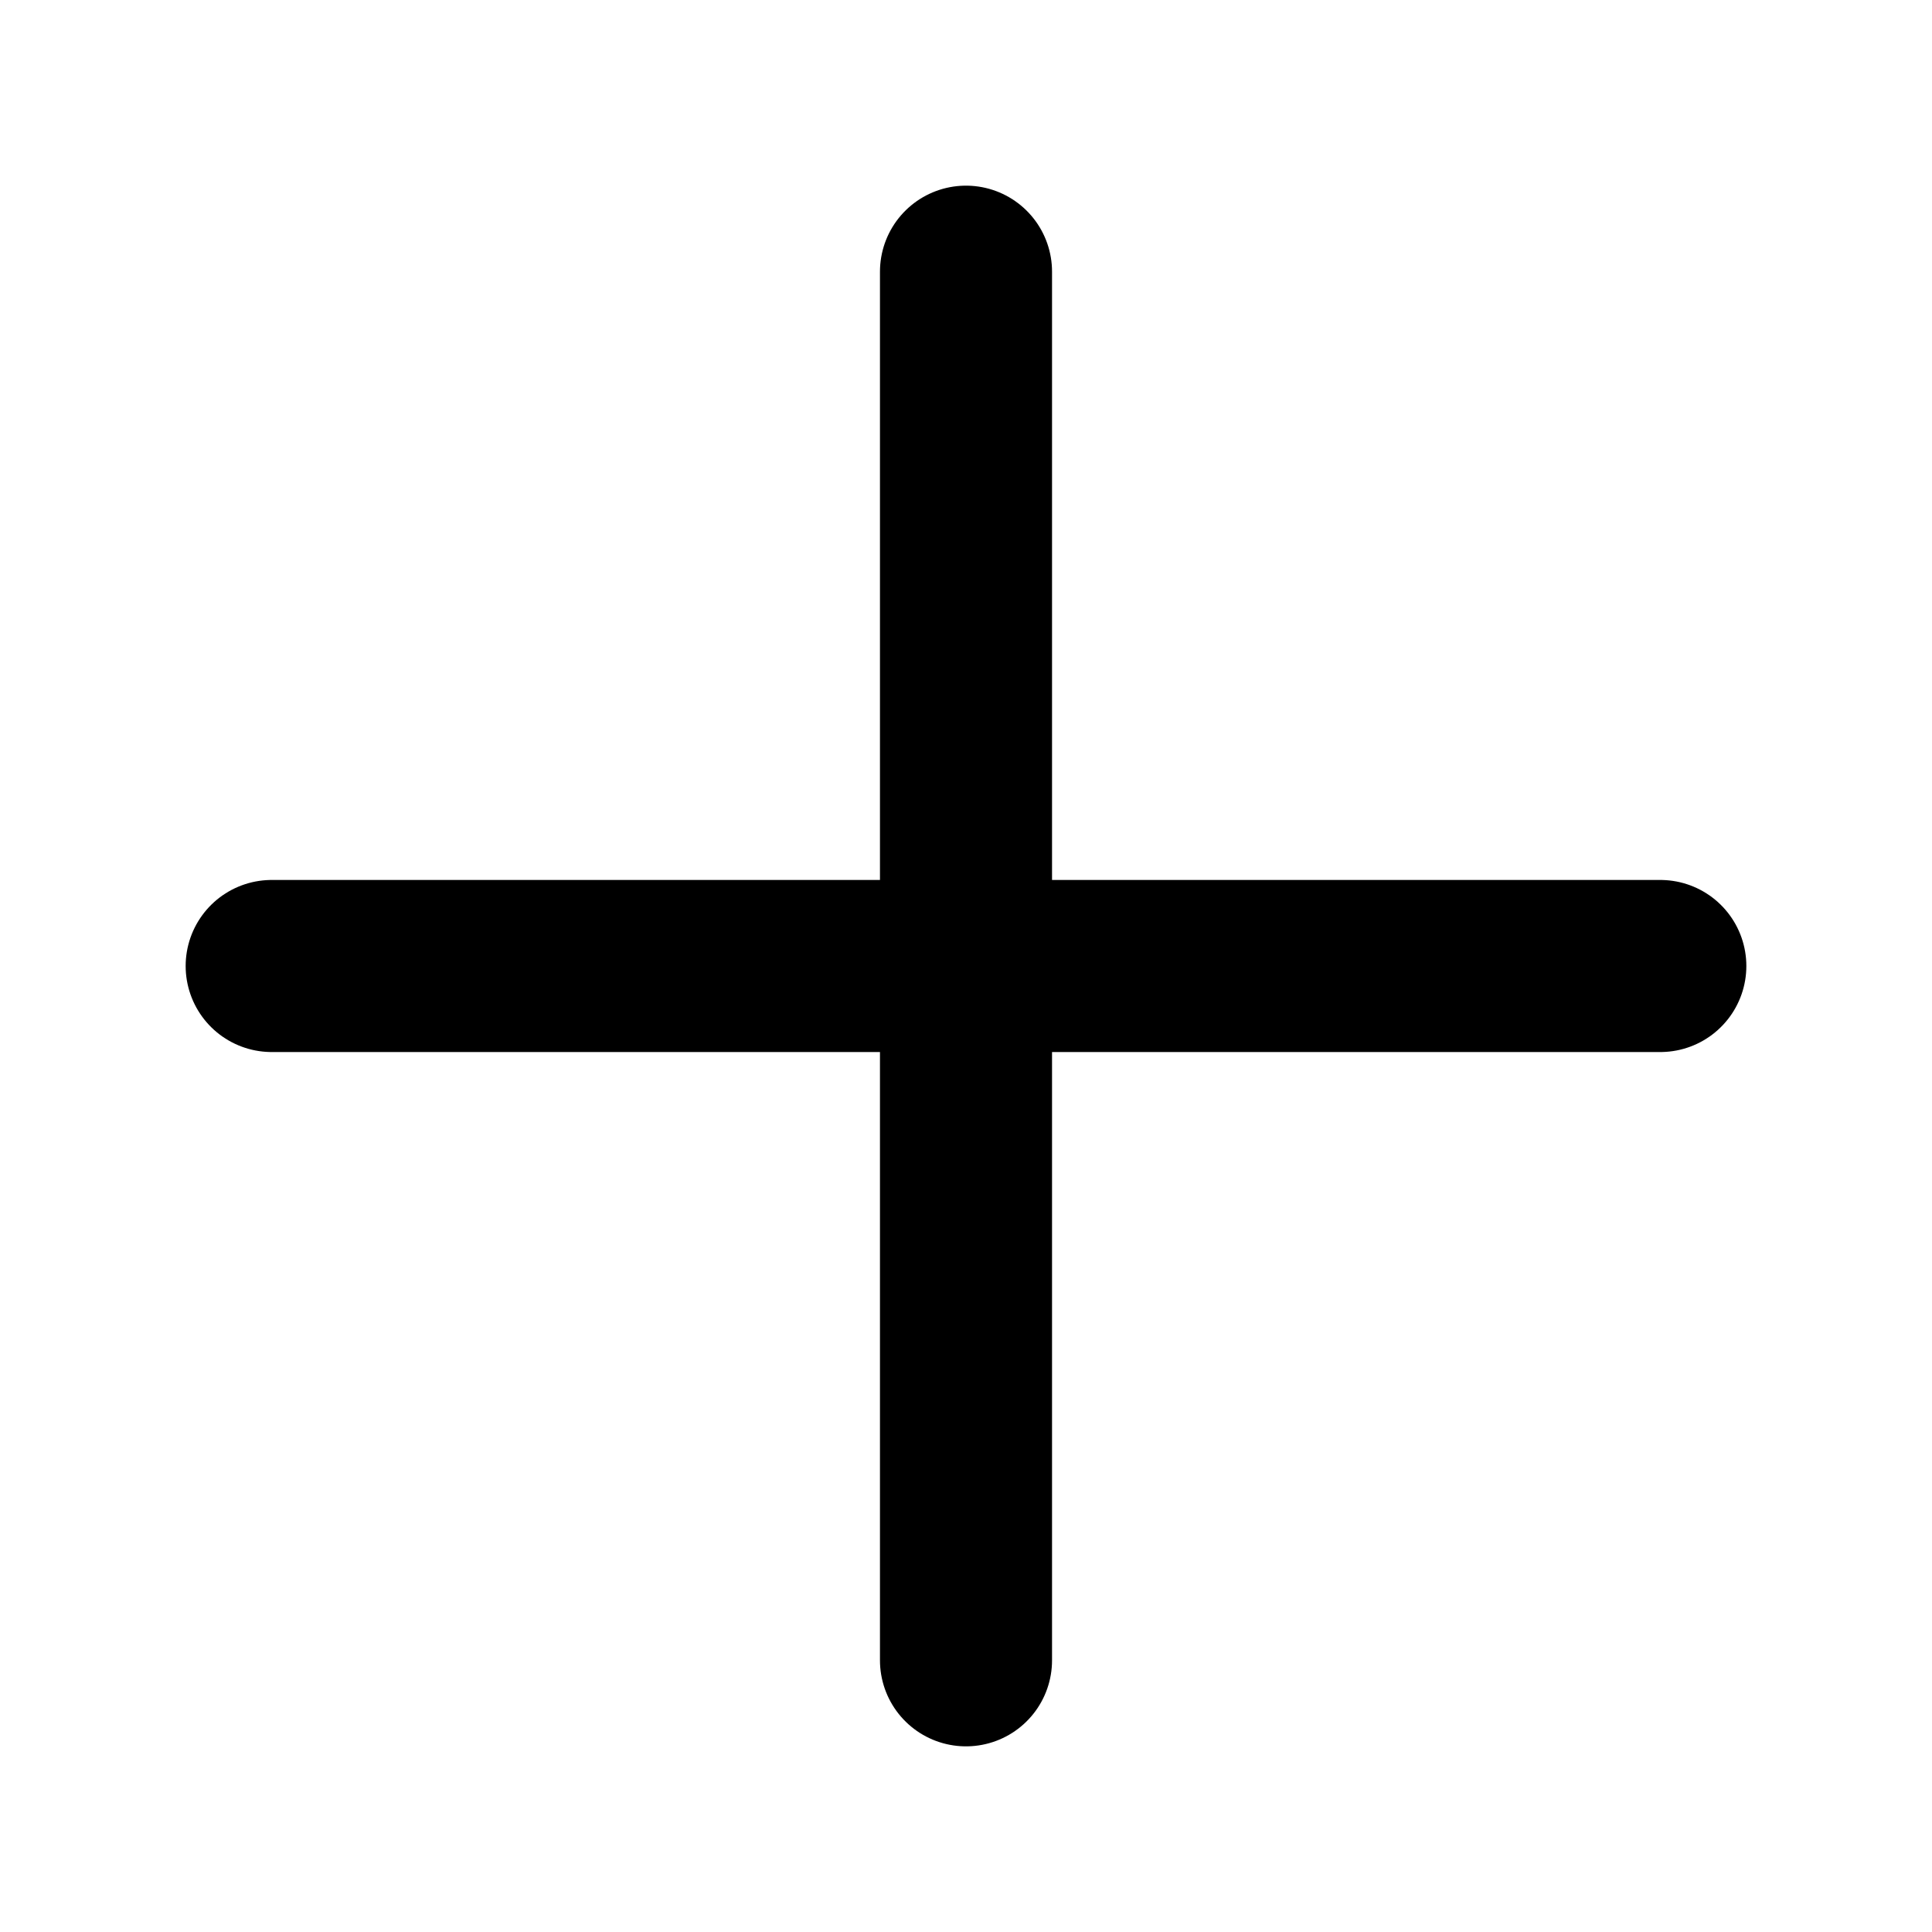
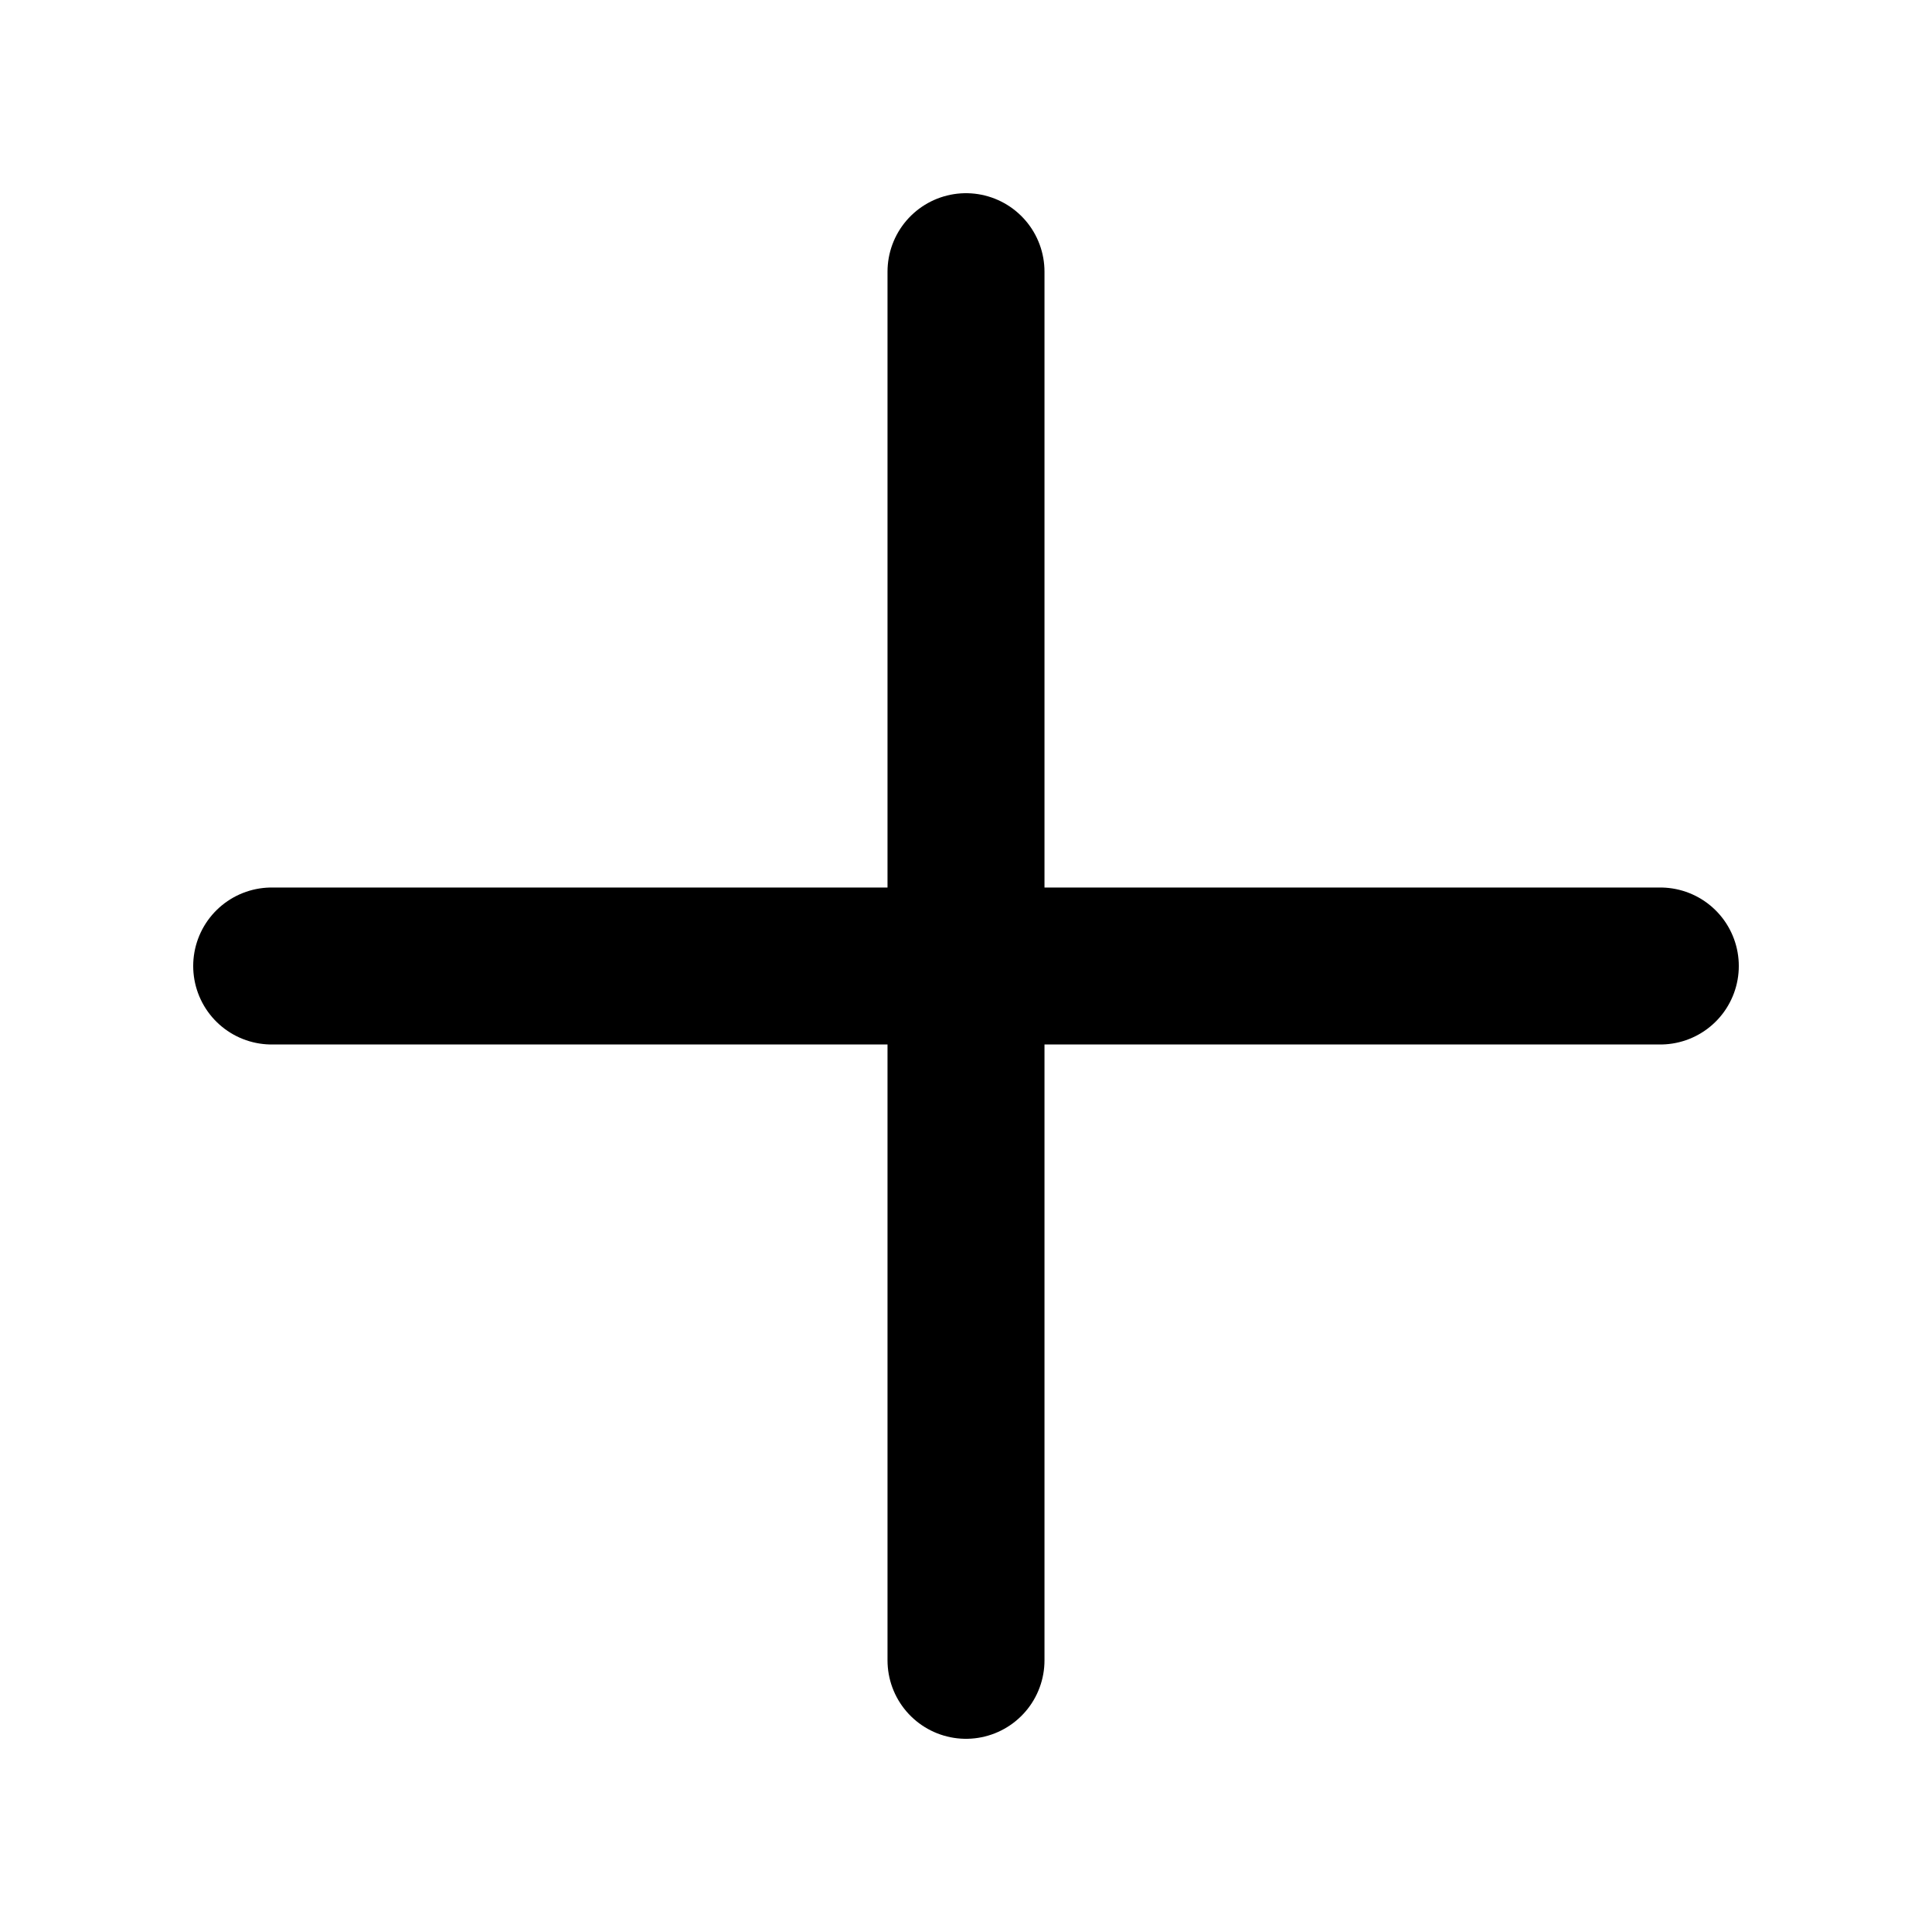
- <svg xmlns="http://www.w3.org/2000/svg" viewBox="0 0 16 16" fill="none" stroke="#000" stroke-width="1.425" stroke-linecap="round" stroke-linejoin="round" aria-hidden="true">
+ <svg xmlns="http://www.w3.org/2000/svg" viewBox="0 0 16 16" fill="none" stroke="#000" stroke-width="1.3" stroke-linecap="round" stroke-linejoin="round" aria-hidden="true">
  <path d="M8 2.25L8 13.75M2.25 8L13.75 8" />
</svg>
